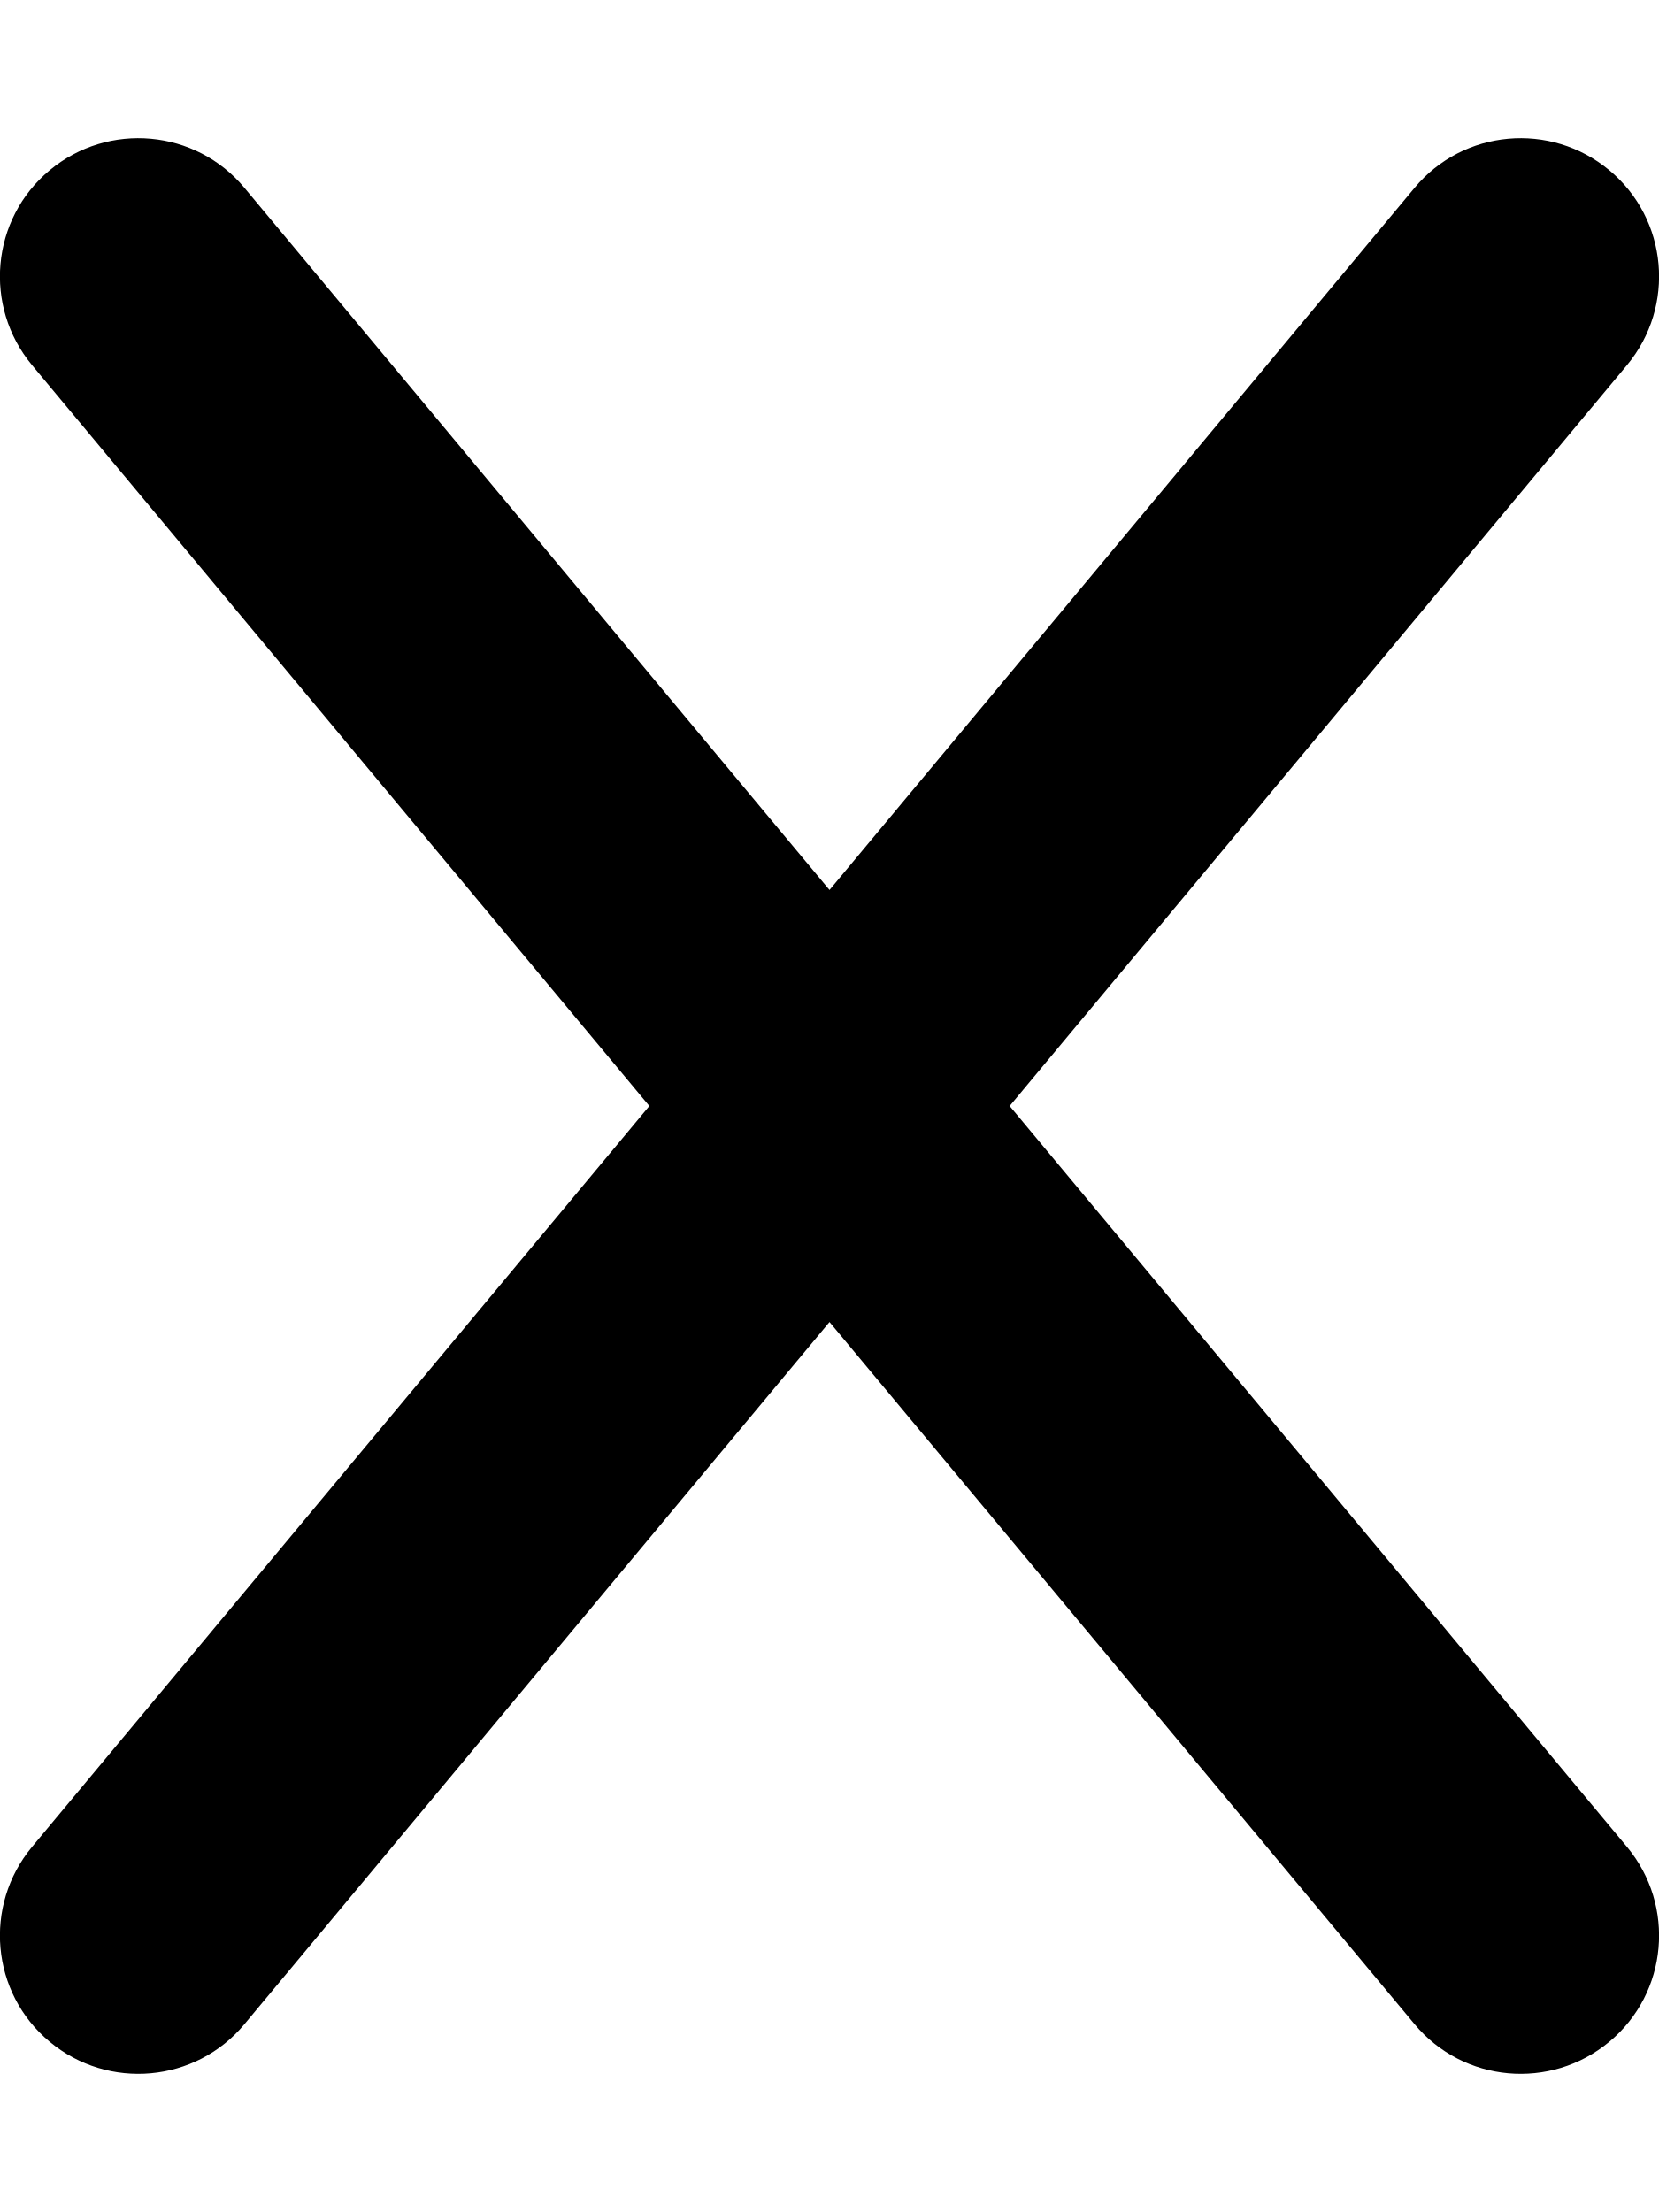
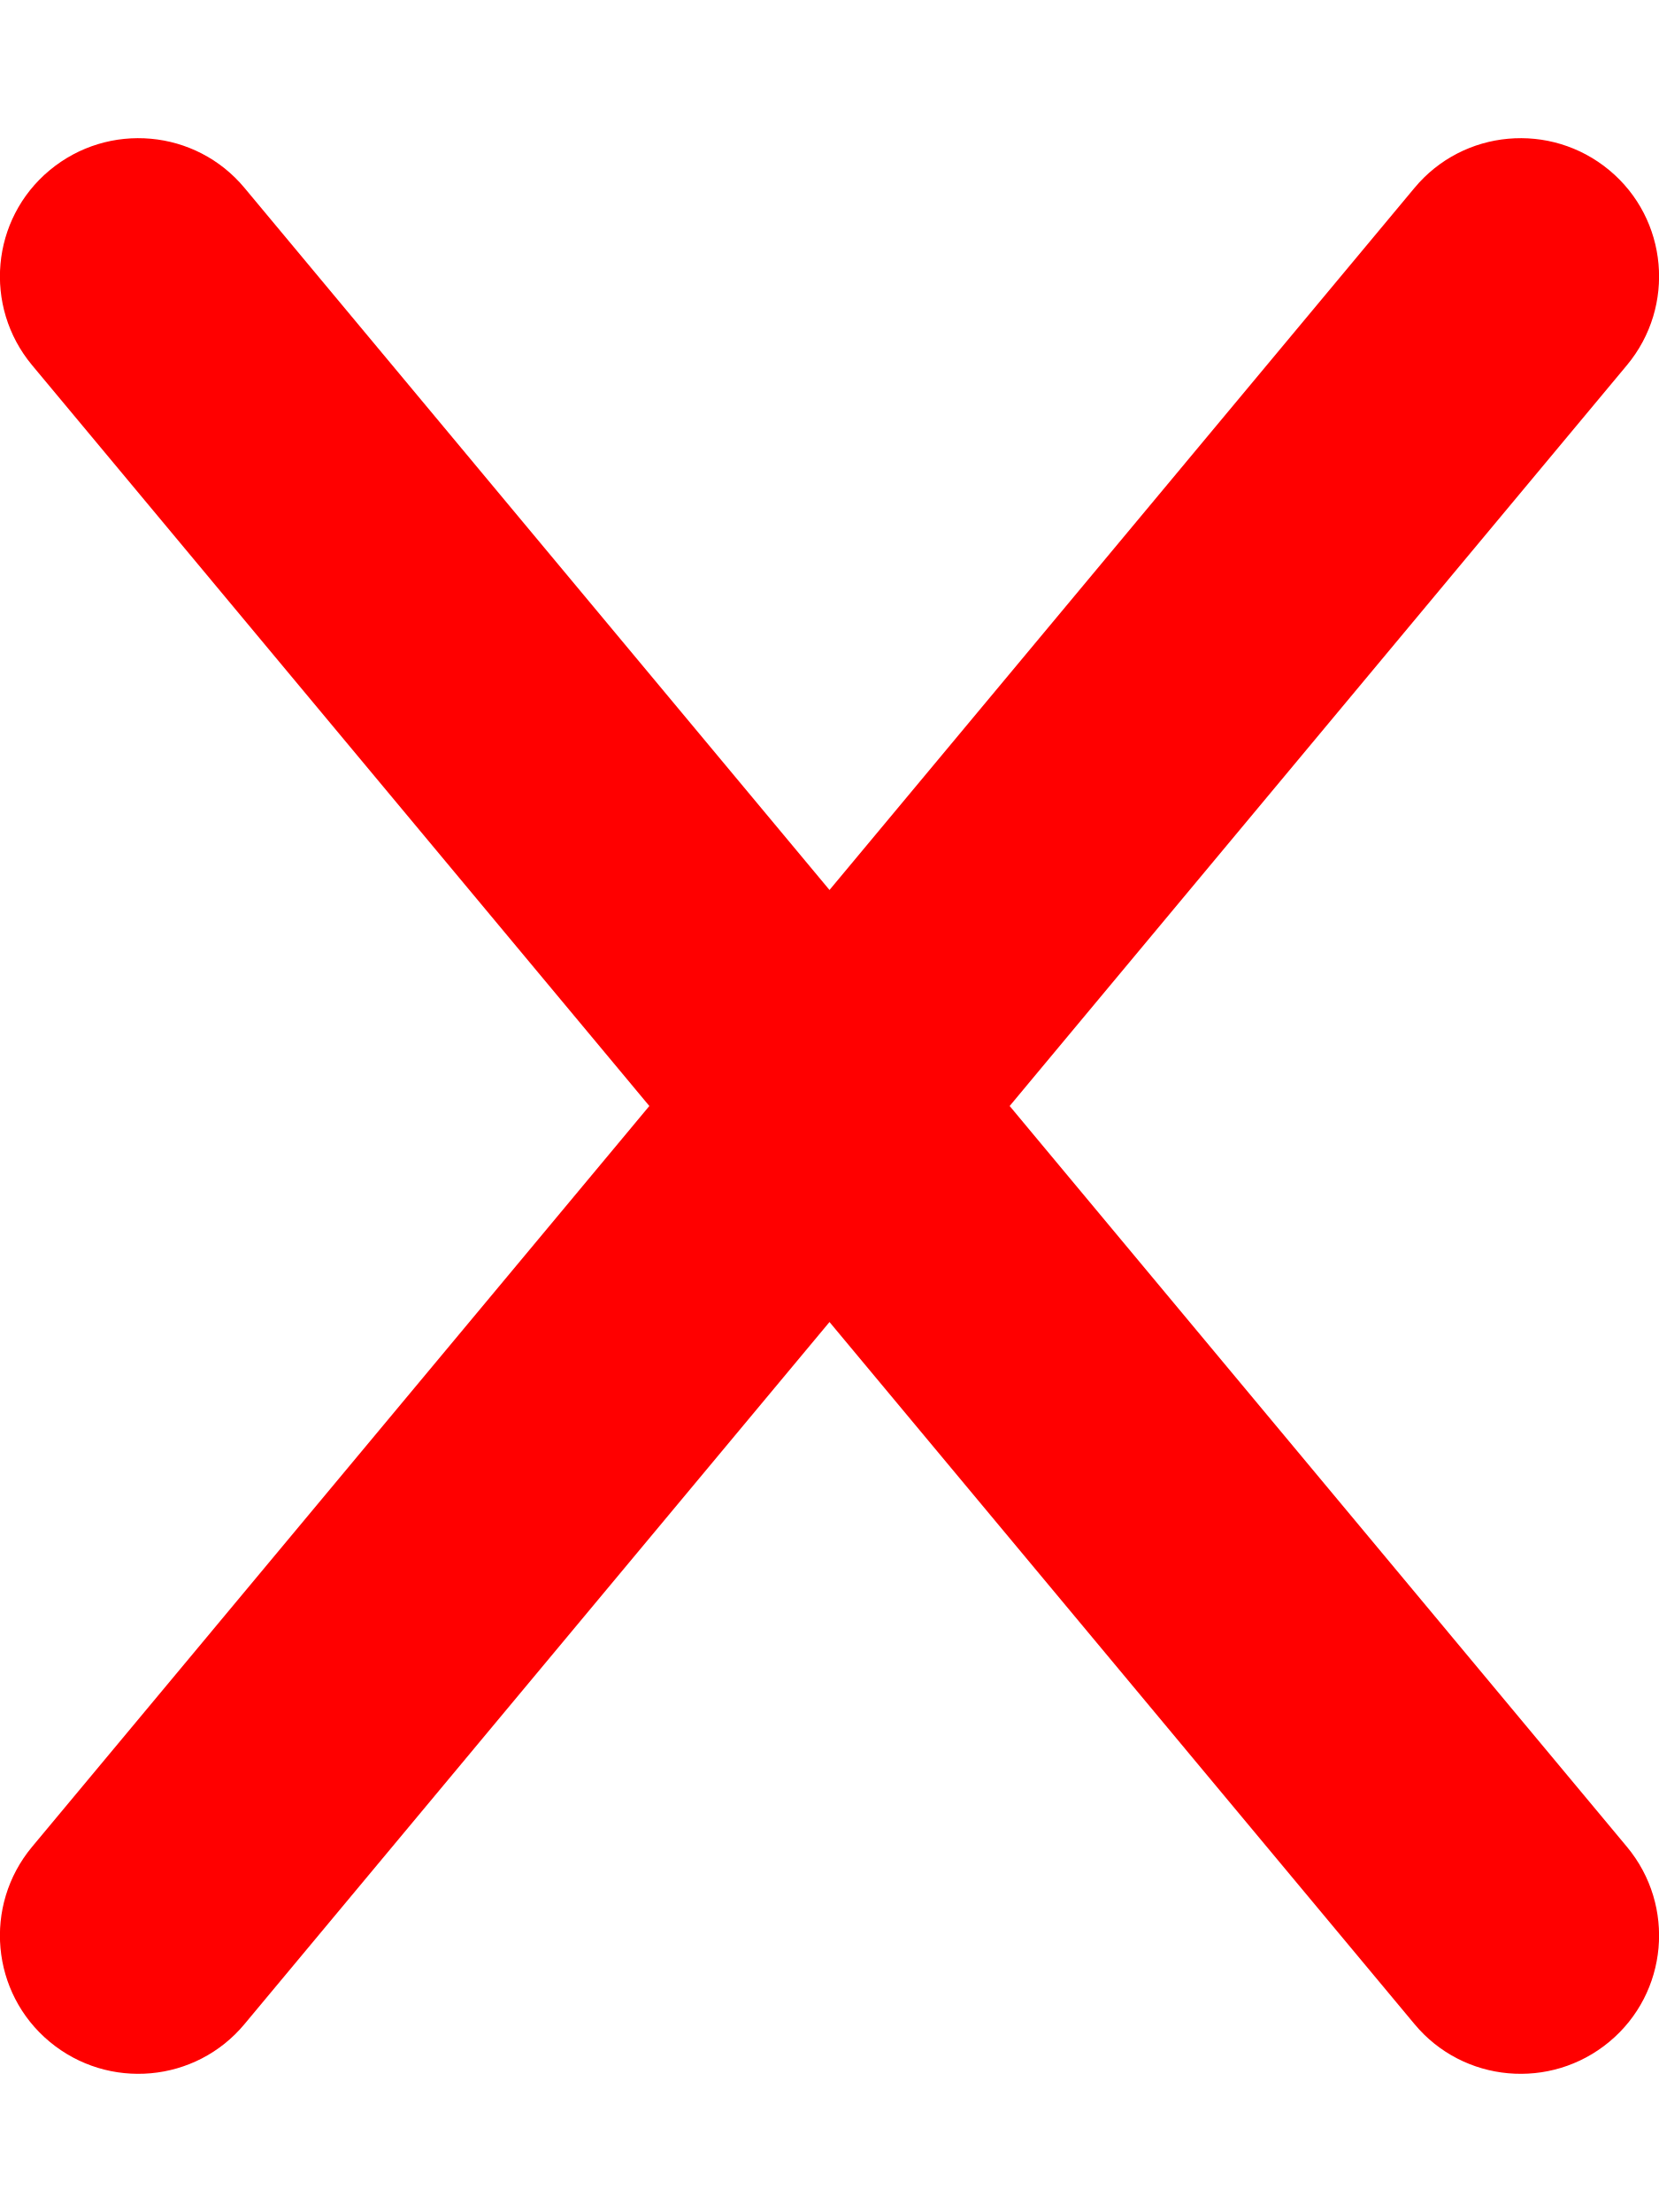
<svg xmlns="http://www.w3.org/2000/svg" viewBox="0 0 384 512">
-   <path d="M376.6 84.5c11.3-13.6 9.5-33.8-4.1-45.1s-33.8-9.5-45.1 4.1L192 206 56.6 43.5C45.3 29.9 25.1 28.1 11.5 39.4S-3.9 70.9 7.4 84.5L150.3 256 7.4 427.5c-11.3 13.6-9.5 33.8 4.1 45.1s33.8 9.5 45.1-4.1L192 306 327.4 468.5c11.3 13.6 31.5 15.4 45.1 4.1s15.4-31.5 4.1-45.1L233.7 256 376.6 84.5z" />
+   <path fill="red" d="M376.6 84.5c11.3-13.6 9.5-33.8-4.1-45.1s-33.8-9.5-45.1 4.1L192 206 56.6 43.5C45.3 29.9 25.1 28.1 11.5 39.4S-3.9 70.9 7.4 84.5L150.3 256 7.4 427.5c-11.3 13.6-9.5 33.8 4.1 45.1s33.8 9.5 45.1-4.1L192 306 327.4 468.5c11.3 13.6 31.5 15.4 45.1 4.1s15.4-31.5 4.1-45.1L233.7 256 376.6 84.5z" />
</svg>
